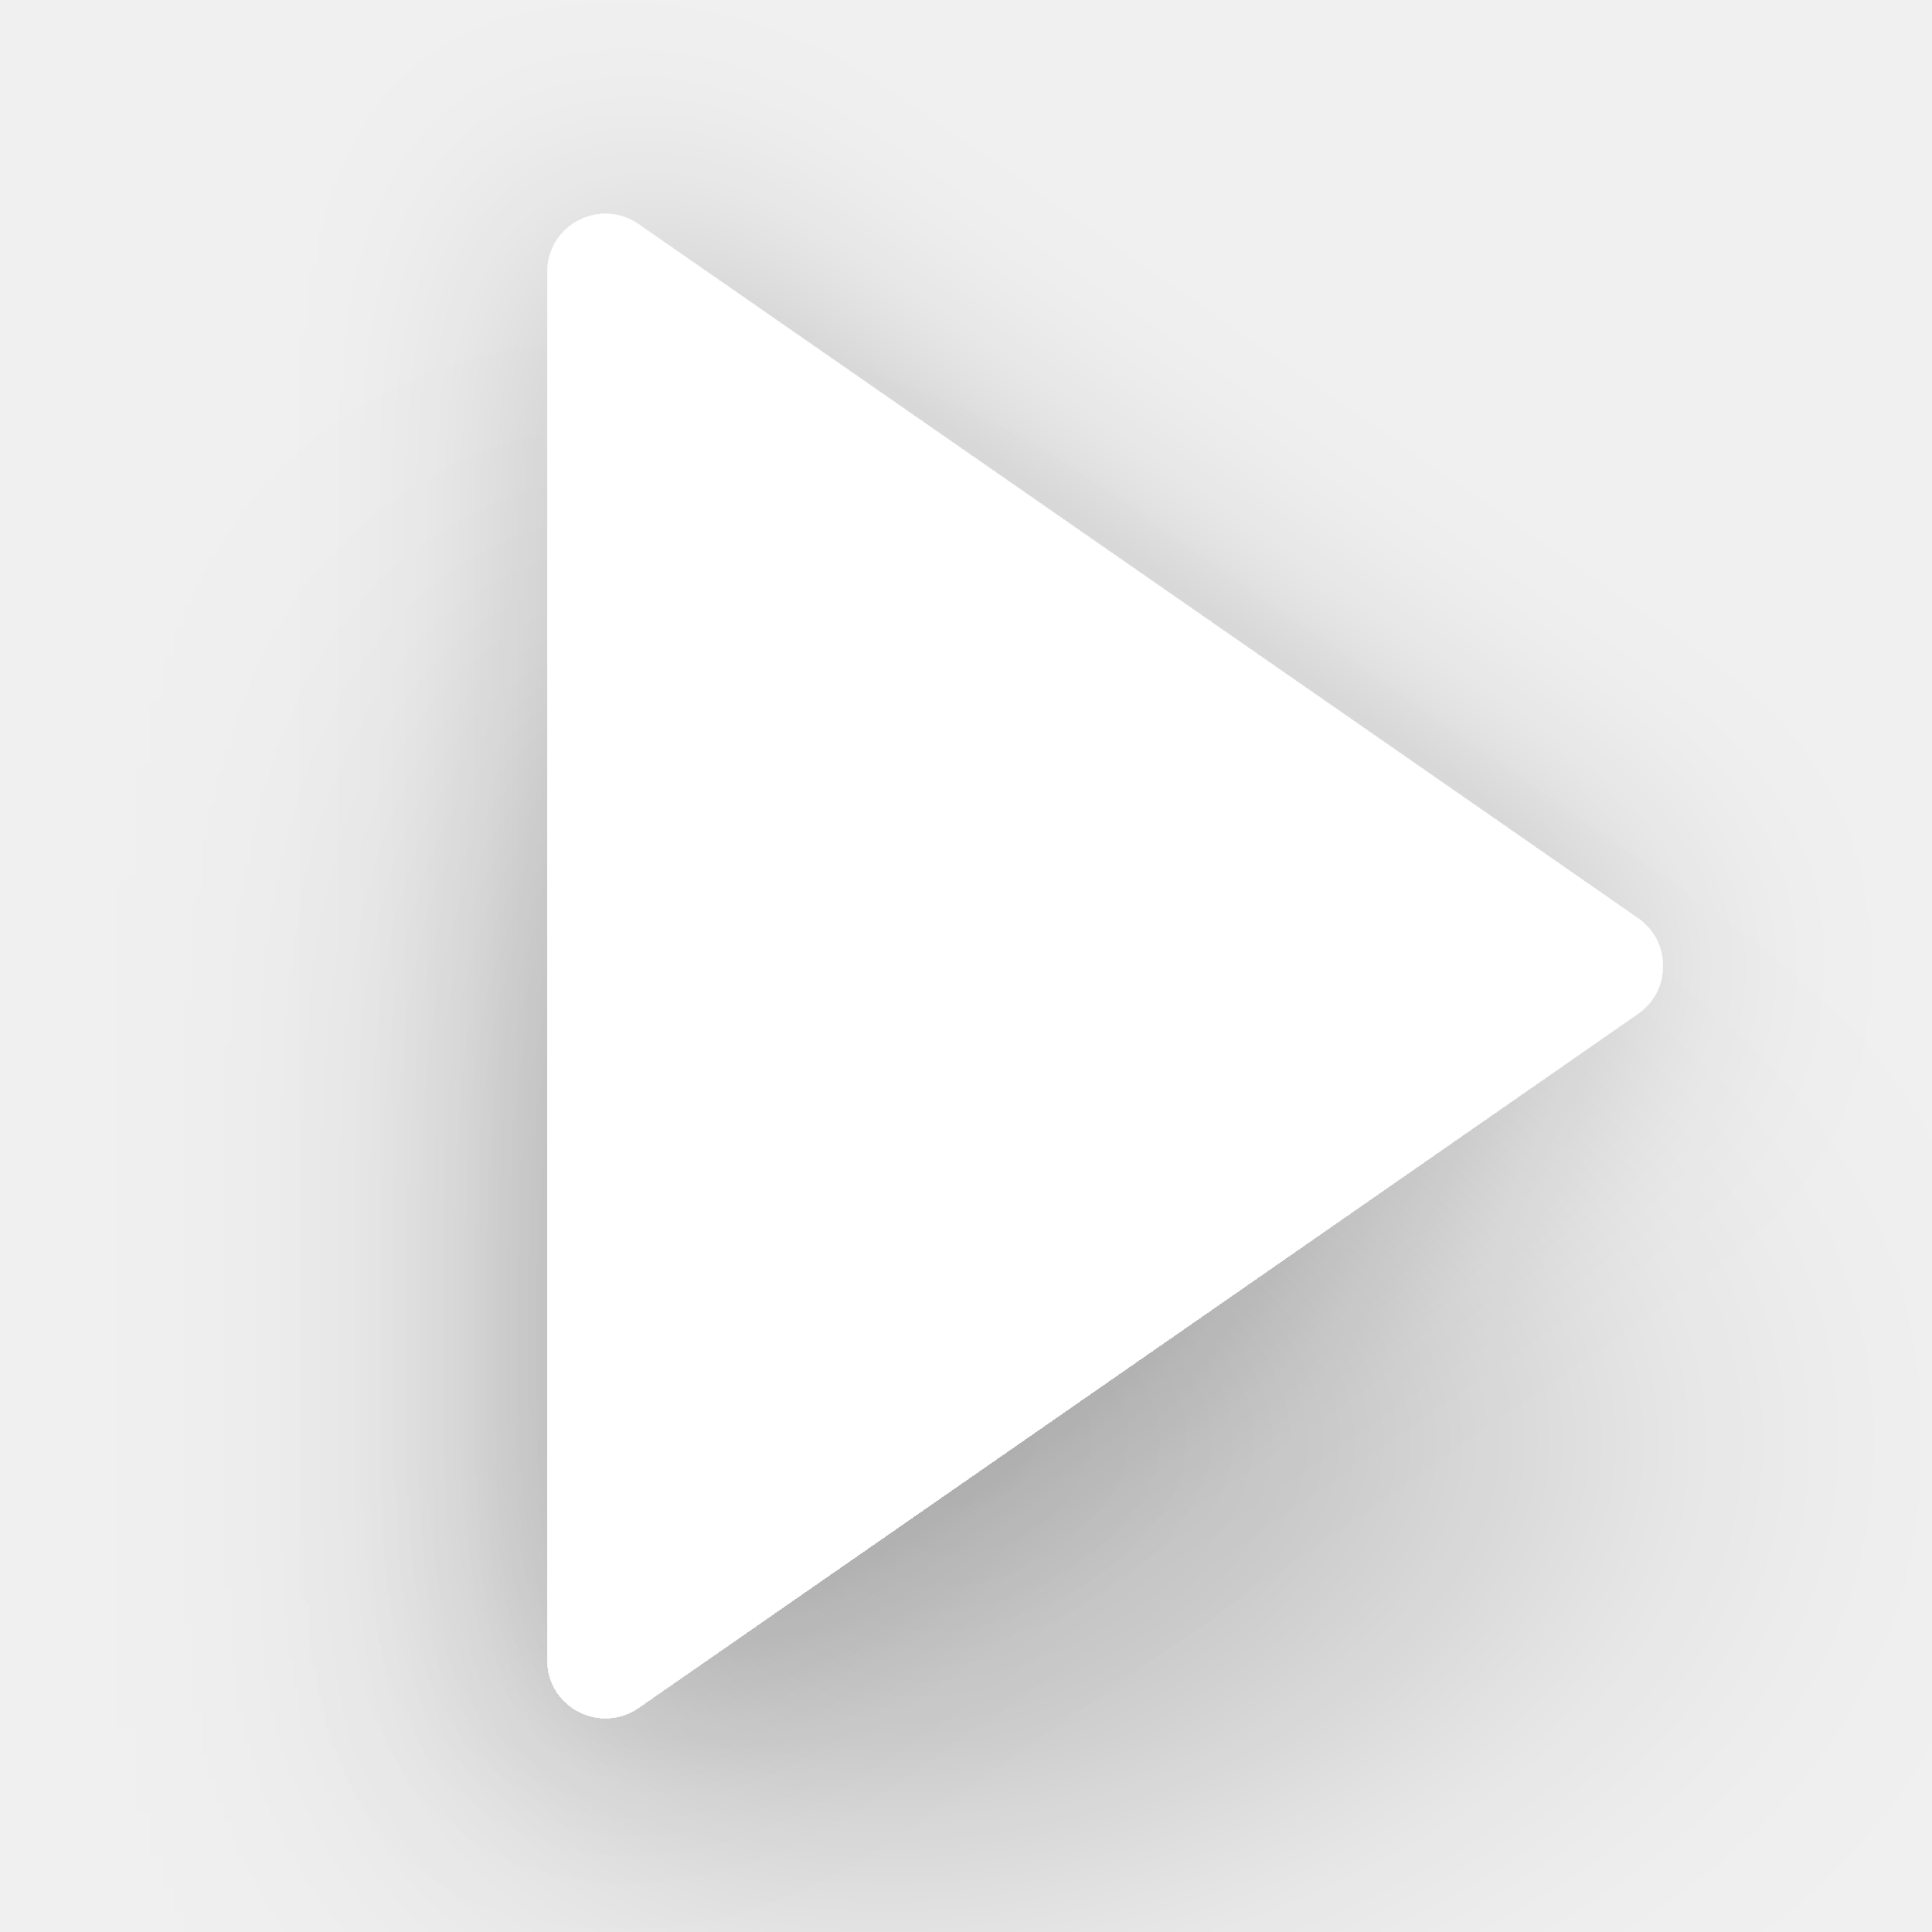
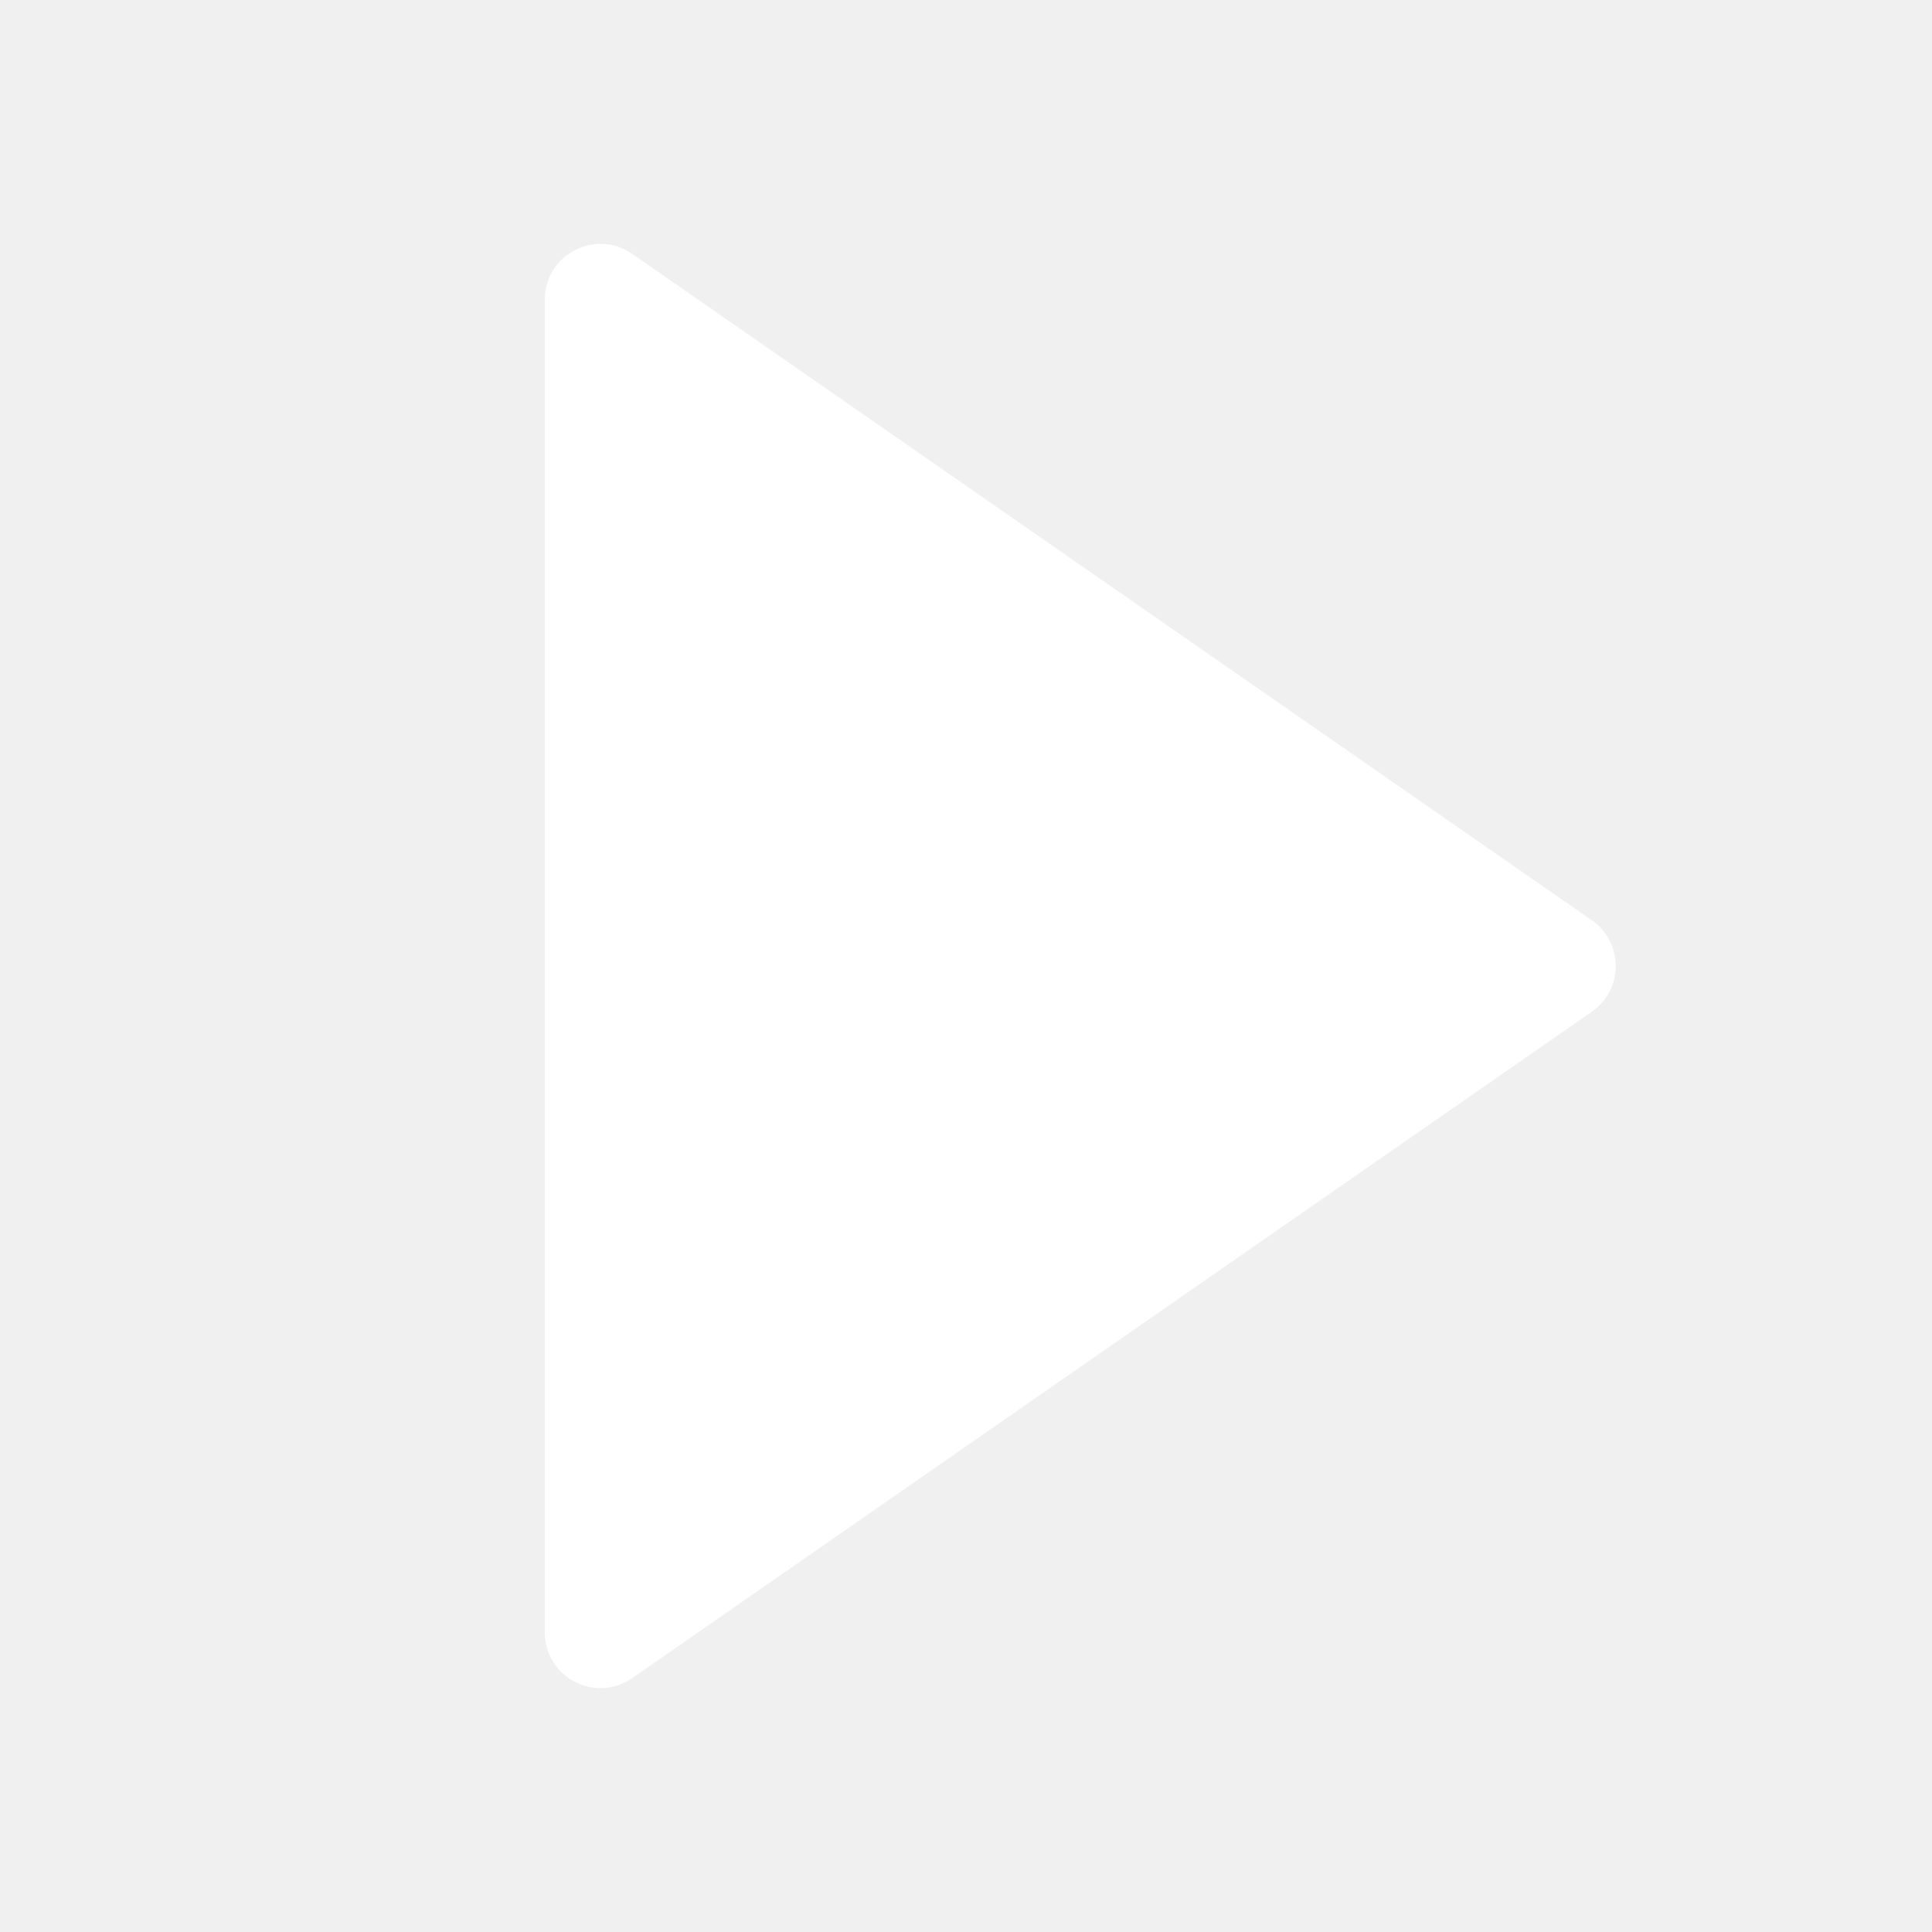
- <svg xmlns="http://www.w3.org/2000/svg" width="60" height="60" viewBox="0 0 60 60" fill="none">
-   <g clip-path="url(#clip0_443_40014)">
-     <g filter="url(#filter0_dd_443_40014)">
-       <path d="M50.871 28.521C51.902 29.238 51.902 30.762 50.871 31.479L19.826 53.037C18.633 53.866 17 53.012 17 51.559L17 8.441C17 6.988 18.633 6.134 19.826 6.963L50.871 28.521Z" fill="white" />
-     </g>
-   </g>
-   <defs>
-     <filter id="filter0_dd_443_40014" x="-12.508" y="-8.116" width="93.661" height="105.74" filterUnits="userSpaceOnUse" color-interpolation-filters="sRGB">
-       <feFlood flood-opacity="0" result="BackgroundImageFix" />
-       <feColorMatrix in="SourceAlpha" type="matrix" values="0 0 0 0 0 0 0 0 0 0 0 0 0 0 0 0 0 0 127 0" result="hardAlpha" />
-       <feOffset dy="14.754" />
-       <feGaussianBlur stdDeviation="14.754" />
-       <feComposite in2="hardAlpha" operator="out" />
-       <feColorMatrix type="matrix" values="0 0 0 0 0 0 0 0 0 0 0 0 0 0 0 0 0 0 0.2 0" />
-       <feBlend mode="normal" in2="BackgroundImageFix" result="effect1_dropShadow_443_40014" />
-       <feColorMatrix in="SourceAlpha" type="matrix" values="0 0 0 0 0 0 0 0 0 0 0 0 0 0 0 0 0 0 127 0" result="hardAlpha" />
-       <feOffset />
-       <feGaussianBlur stdDeviation="3.689" />
-       <feComposite in2="hardAlpha" operator="out" />
-       <feColorMatrix type="matrix" values="0 0 0 0 0 0 0 0 0 0 0 0 0 0 0 0 0 0 0.2 0" />
-       <feBlend mode="normal" in2="effect1_dropShadow_443_40014" result="effect2_dropShadow_443_40014" />
-       <feBlend mode="normal" in="SourceGraphic" in2="effect2_dropShadow_443_40014" result="shape" />
-     </filter>
-     <clipPath id="clip0_443_40014">
-       <rect width="60" height="60" fill="white" />
-     </clipPath>
-   </defs>
+ <svg xmlns="http://www.w3.org/2000/svg" width="150" height="150" viewBox="0 0 150 150" fill="none">
+   <path d="M123.59 71.452C126.065 73.17 126.065 76.83 123.59 78.548L49.084 130.289C46.219 132.278 42.3 130.228 42.3 126.74L42.3 23.259C42.3 19.772 46.219 17.722 49.084 19.711L123.59 71.452Z" fill="white" />
</svg>
